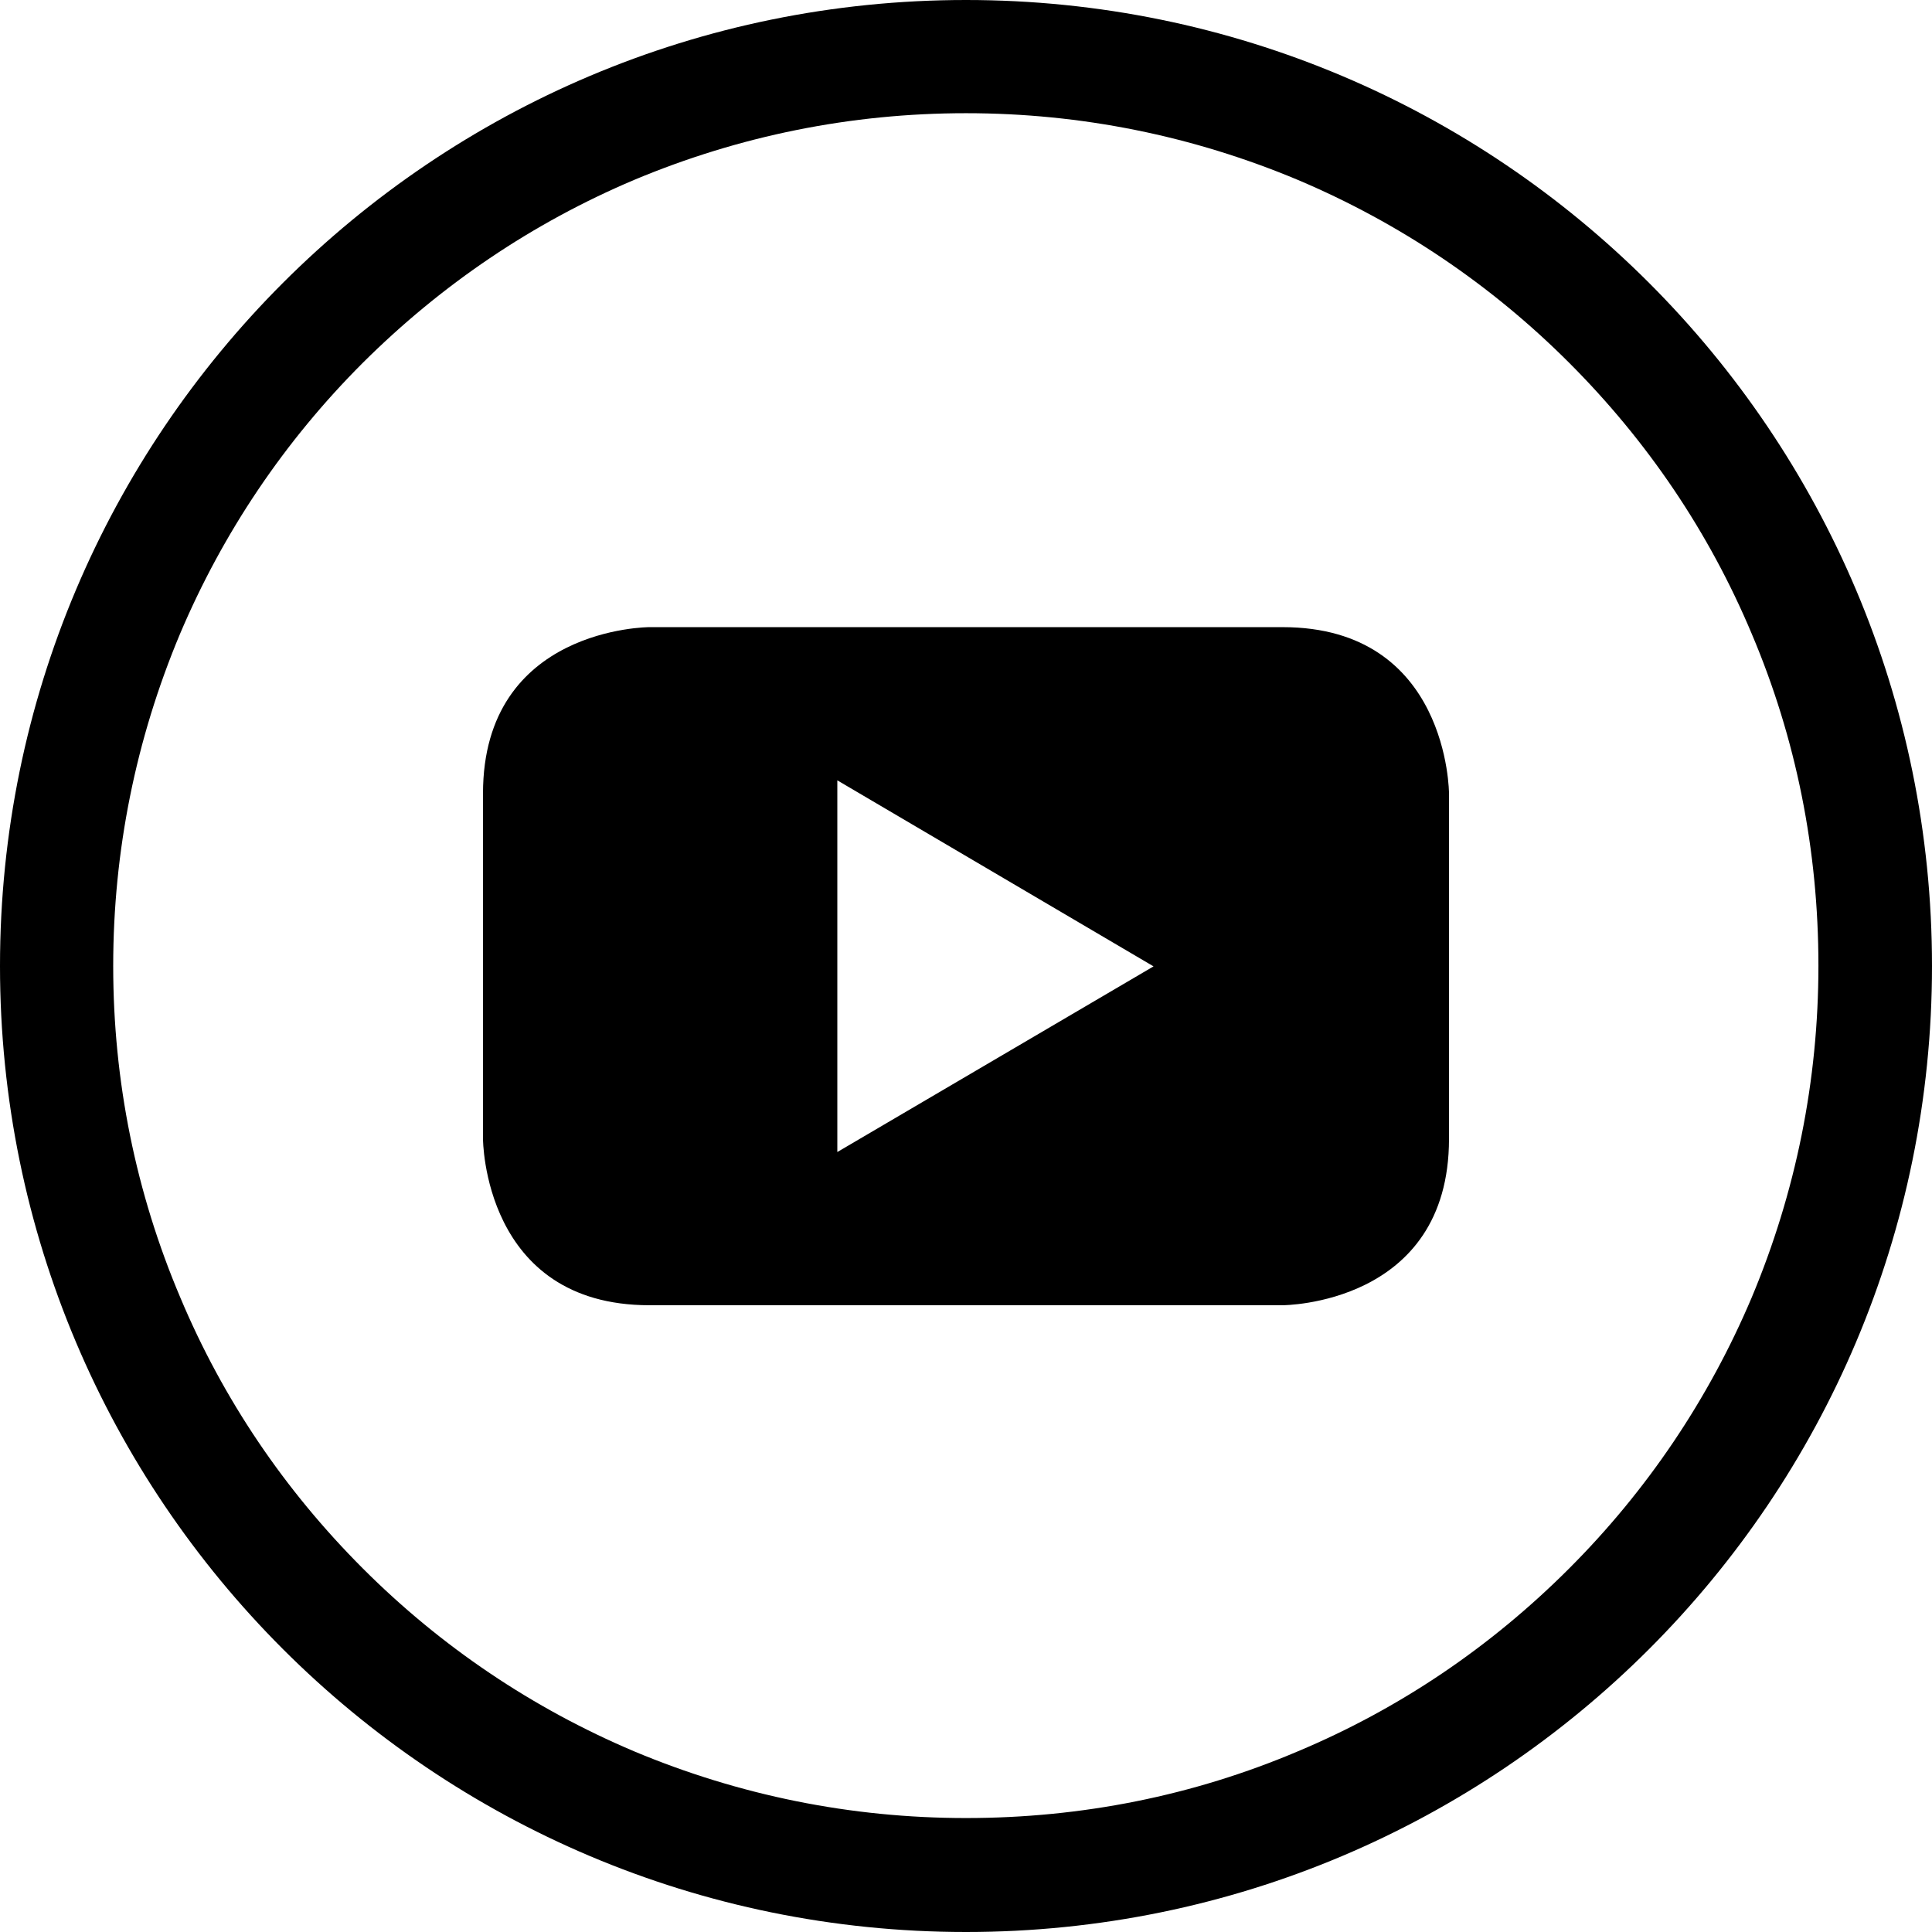
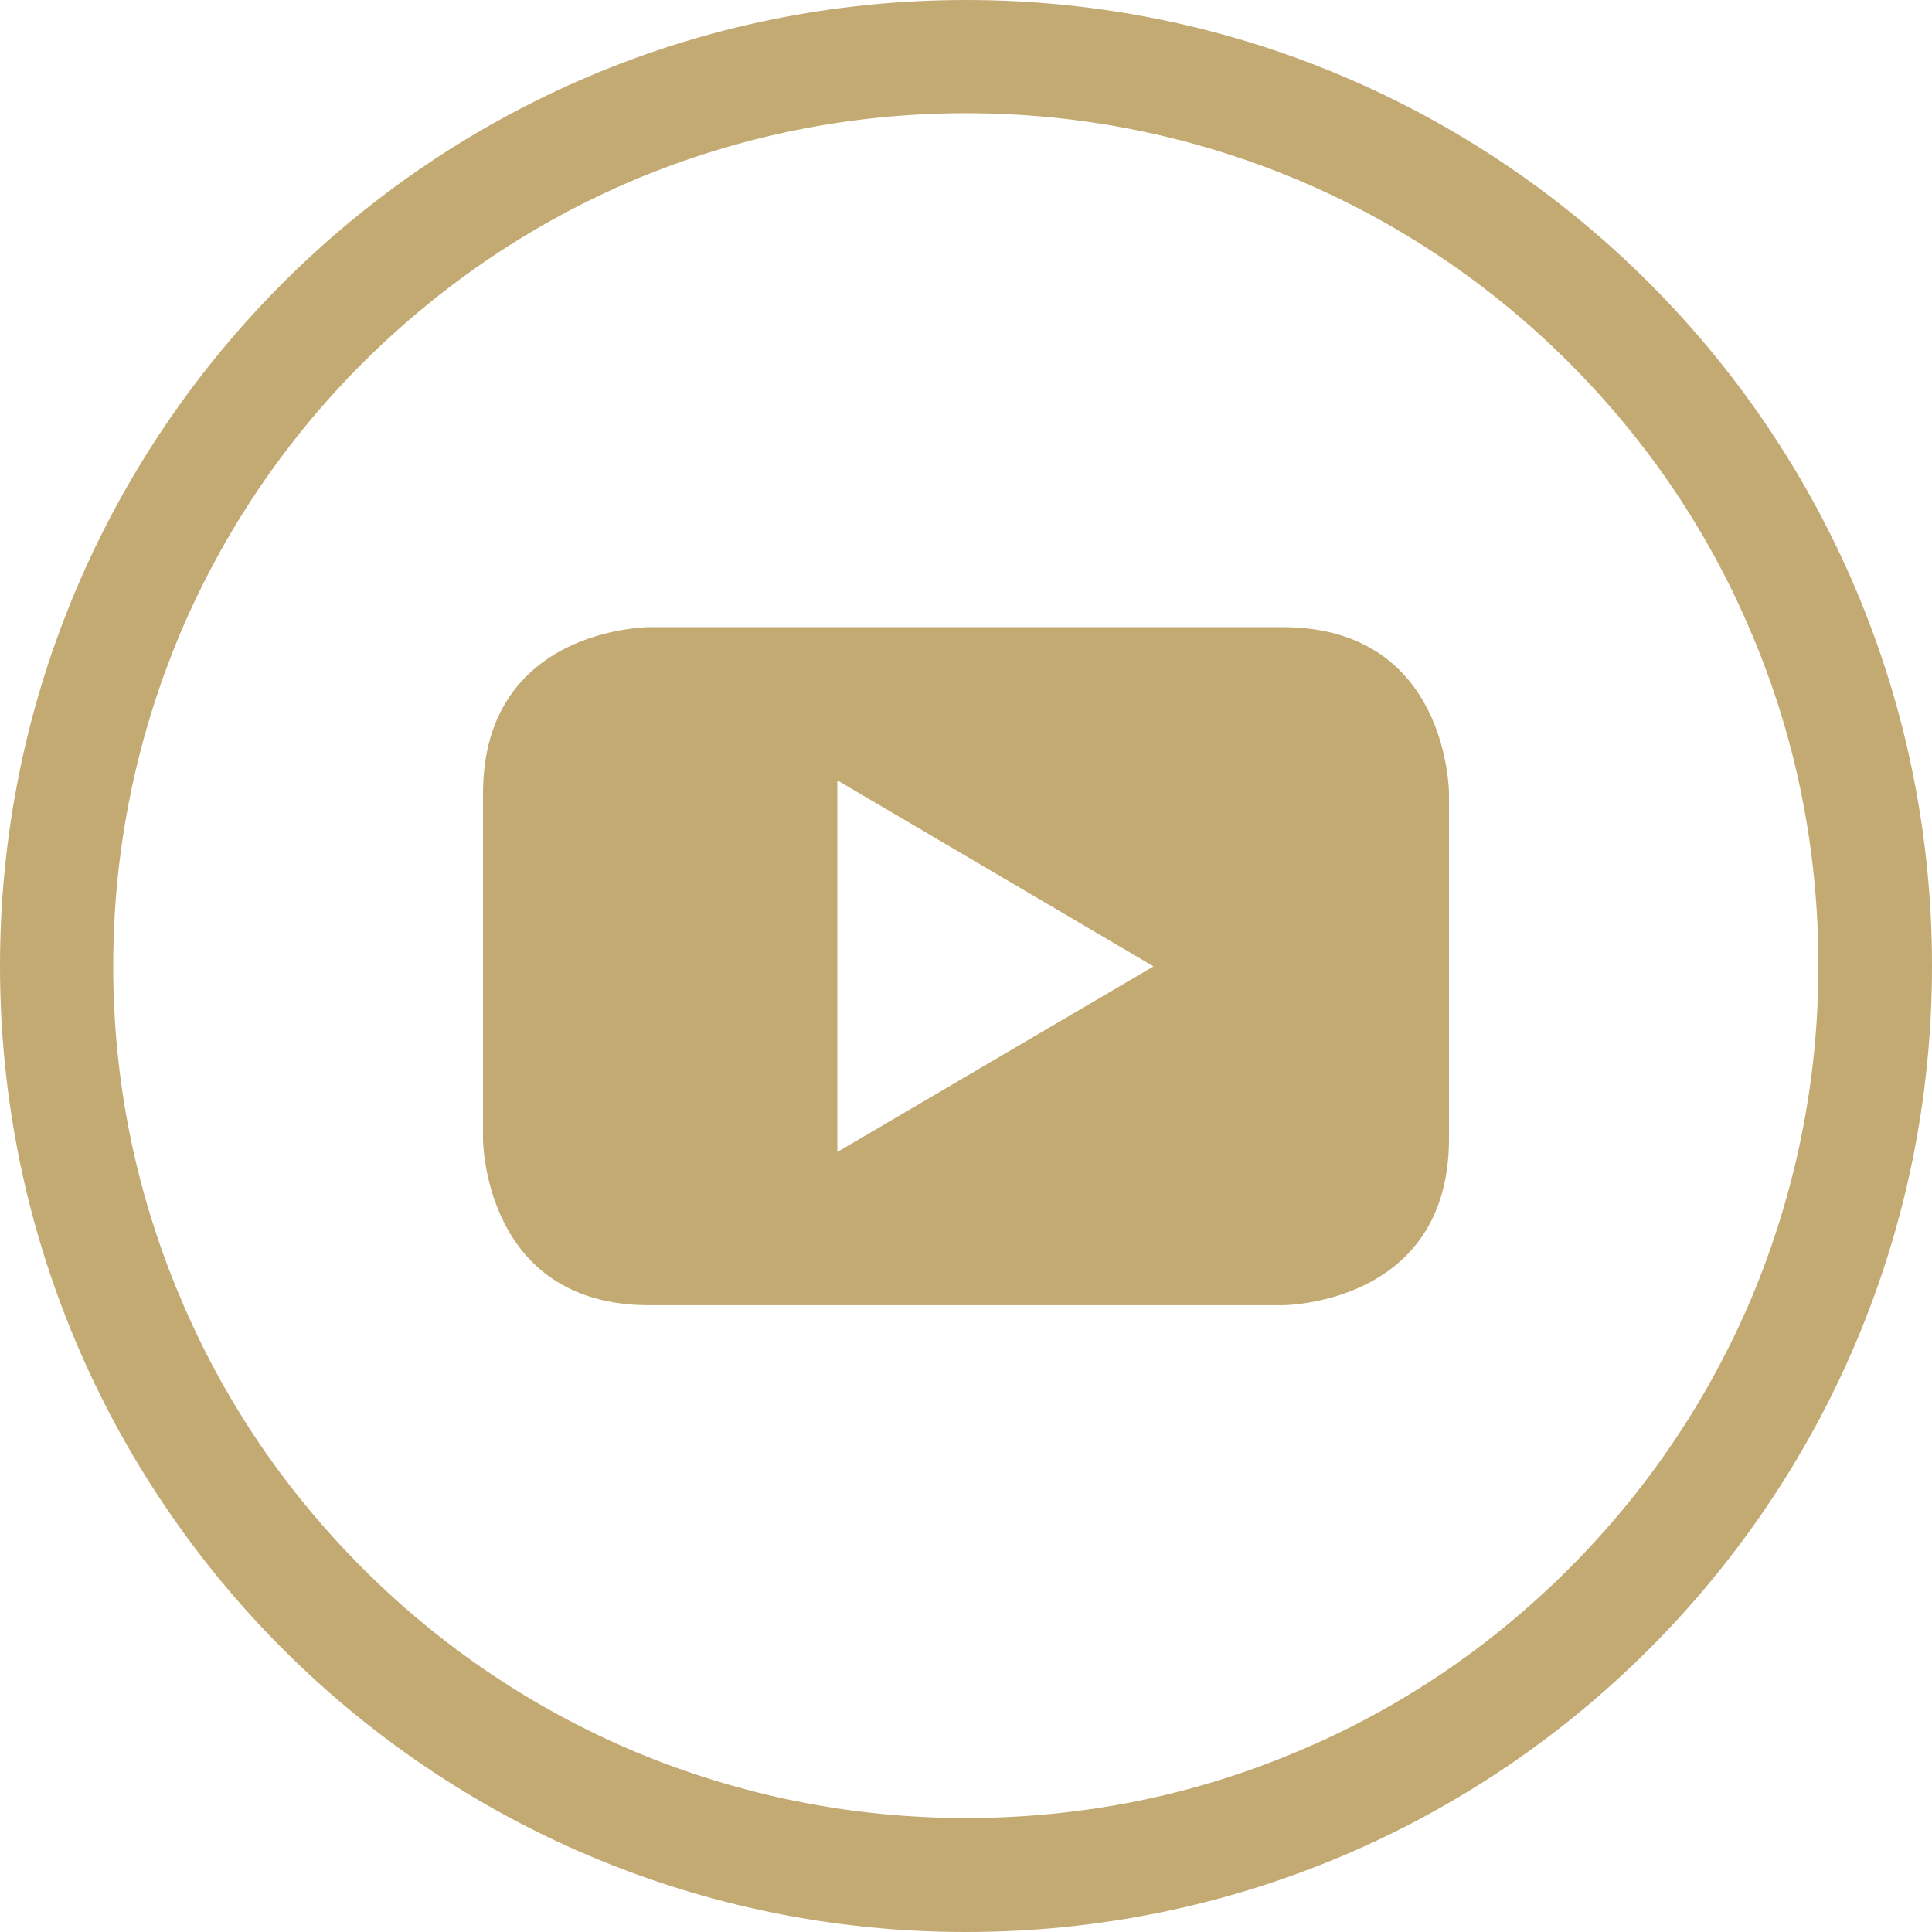
- <svg xmlns="http://www.w3.org/2000/svg" fill="#000000" height="800px" width="800px" version="1.1" id="Layer_1" viewBox="-143 145 512 512" xml:space="preserve">
+ <svg xmlns="http://www.w3.org/2000/svg" fill="#c3aa72" height="800px" width="800px" version="1.1" id="Layer_1" viewBox="-143 145 512 512" xml:space="preserve">
  <g>
    <path d="M113,145c-141.4,0-256,114.6-256,256s114.6,256,256,256s256-114.6,256-256S254.4,145,113,145z M272.8,560.7   c-20.8,20.8-44.9,37.1-71.8,48.4c-27.8,11.8-57.4,17.7-88,17.7c-30.5,0-60.1-6-88-17.7c-26.9-11.4-51.1-27.7-71.8-48.4   c-20.8-20.8-37.1-44.9-48.4-71.8C-107,461.1-113,431.5-113,401s6-60.1,17.7-88c11.4-26.9,27.7-51.1,48.4-71.8   c20.9-20.8,45-37.1,71.9-48.5C52.9,181,82.5,175,113,175s60.1,6,88,17.7c26.9,11.4,51.1,27.7,71.8,48.4   c20.8,20.8,37.1,44.9,48.4,71.8c11.8,27.8,17.7,57.4,17.7,88c0,30.5-6,60.1-17.7,88C309.8,515.8,293.5,540,272.8,560.7z" />
    <path d="M196.9,311.2H29.1c0,0-44.1,0-44.1,44.1v91.5c0,0,0,44.1,44.1,44.1h167.8c0,0,44.1,0,44.1-44.1v-91.5   C241,355.3,241,311.2,196.9,311.2z M78.9,450.3v-98.5l83.8,49.3L78.9,450.3z" />
  </g>
</svg>
